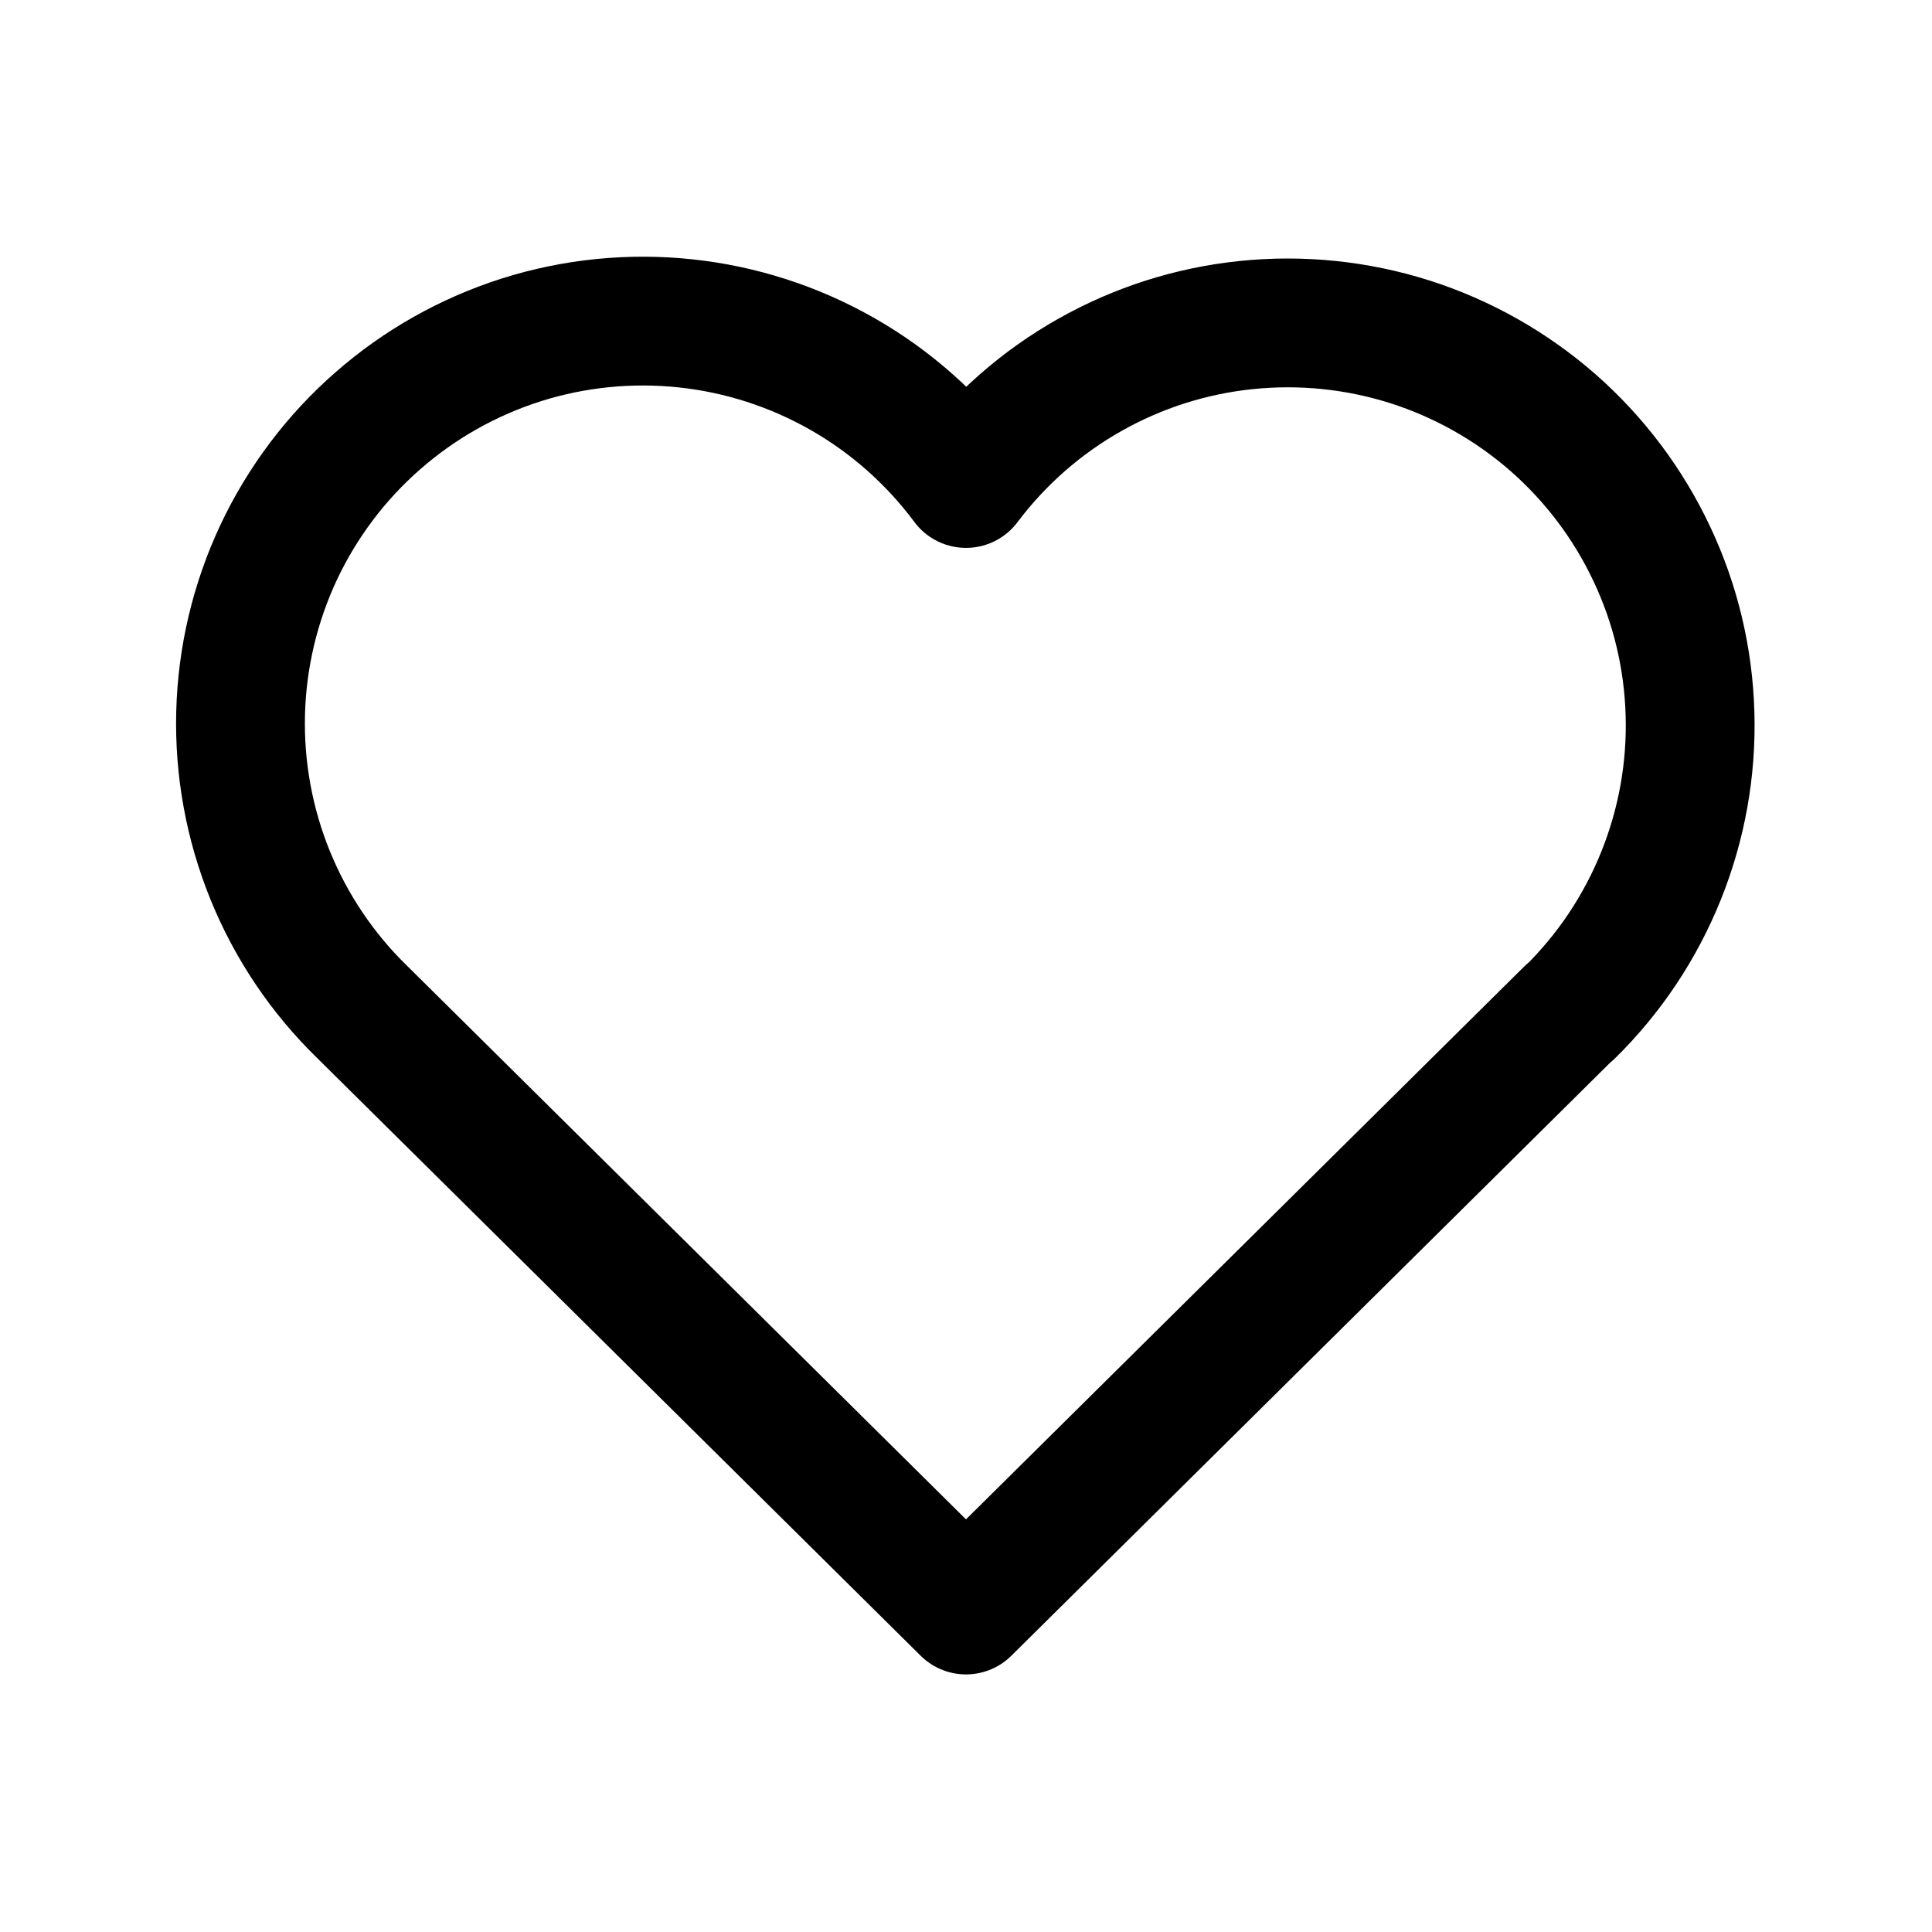
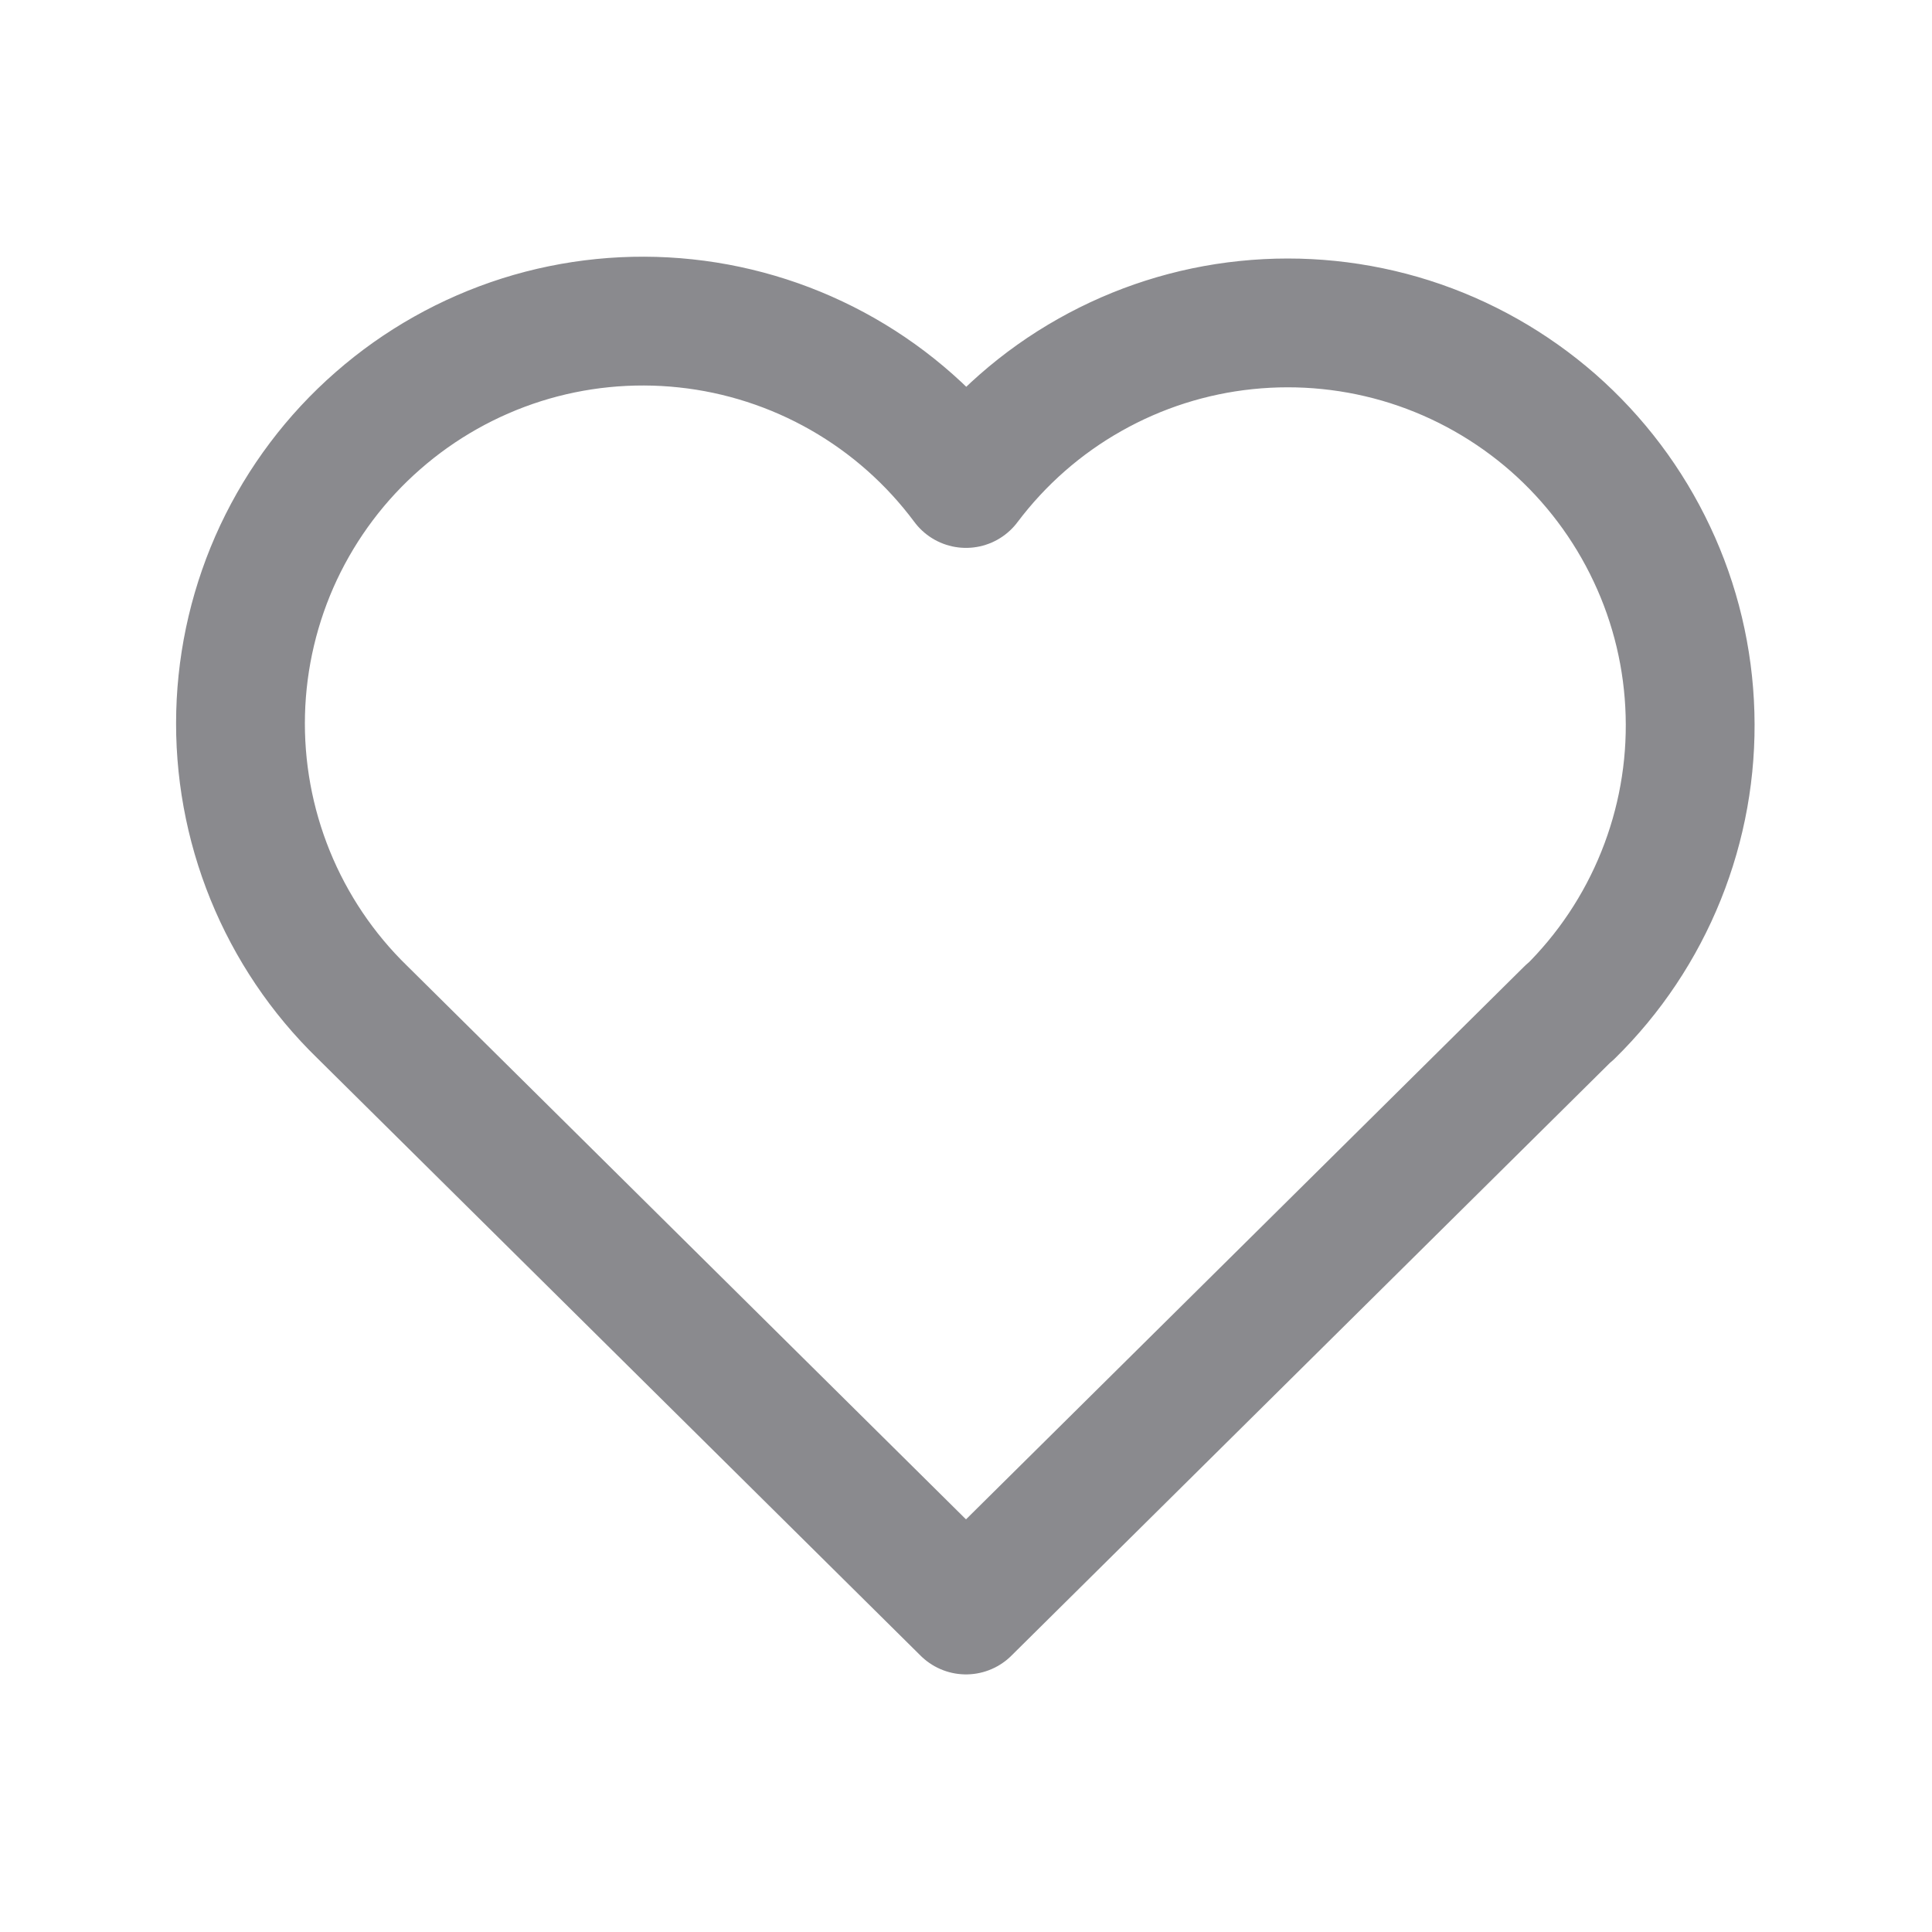
<svg xmlns="http://www.w3.org/2000/svg" width="24" height="24" viewBox="0 0 24 24" fill="none">
-   <path d="M19.5 12.572L12 20L4.5 12.572C4.005 12.091 3.616 11.512 3.356 10.873C3.096 10.233 2.971 9.547 2.989 8.857C3.007 8.167 3.168 7.488 3.461 6.863C3.755 6.239 4.174 5.681 4.694 5.227C5.213 4.772 5.821 4.43 6.479 4.221C7.137 4.013 7.831 3.944 8.517 4.017C9.204 4.09 9.868 4.305 10.467 4.647C11.066 4.989 11.588 5.452 12 6.006C12.414 5.456 12.936 4.997 13.535 4.659C14.134 4.32 14.797 4.108 15.481 4.038C16.165 3.967 16.857 4.038 17.513 4.246C18.169 4.455 18.774 4.797 19.292 5.25C19.809 5.704 20.227 6.259 20.52 6.882C20.814 7.504 20.975 8.181 20.994 8.869C21.014 9.557 20.891 10.241 20.634 10.879C20.377 11.518 19.991 12.096 19.5 12.578" stroke="black" stroke-width="1.6" stroke-linecap="round" stroke-linejoin="round" />
+   <path d="M19.5 12.572L12 20L4.5 12.572C4.005 12.091 3.616 11.512 3.356 10.873C3.096 10.233 2.971 9.547 2.989 8.857C3.007 8.167 3.168 7.488 3.461 6.863C3.755 6.239 4.174 5.681 4.694 5.227C5.213 4.772 5.821 4.43 6.479 4.221C7.137 4.013 7.831 3.944 8.517 4.017C9.204 4.09 9.868 4.305 10.467 4.647C11.066 4.989 11.588 5.452 12 6.006C12.414 5.456 12.936 4.997 13.535 4.659C14.134 4.32 14.797 4.108 15.481 4.038C16.165 3.967 16.857 4.038 17.513 4.246C18.169 4.455 18.774 4.797 19.292 5.25C19.809 5.704 20.227 6.259 20.52 6.882C20.814 7.504 20.975 8.181 20.994 8.869C21.014 9.557 20.891 10.241 20.634 10.879C20.377 11.518 19.991 12.096 19.5 12.578" stroke="#3C3C4399" stroke-width="1.6" stroke-linecap="round" stroke-linejoin="round" />
</svg>
